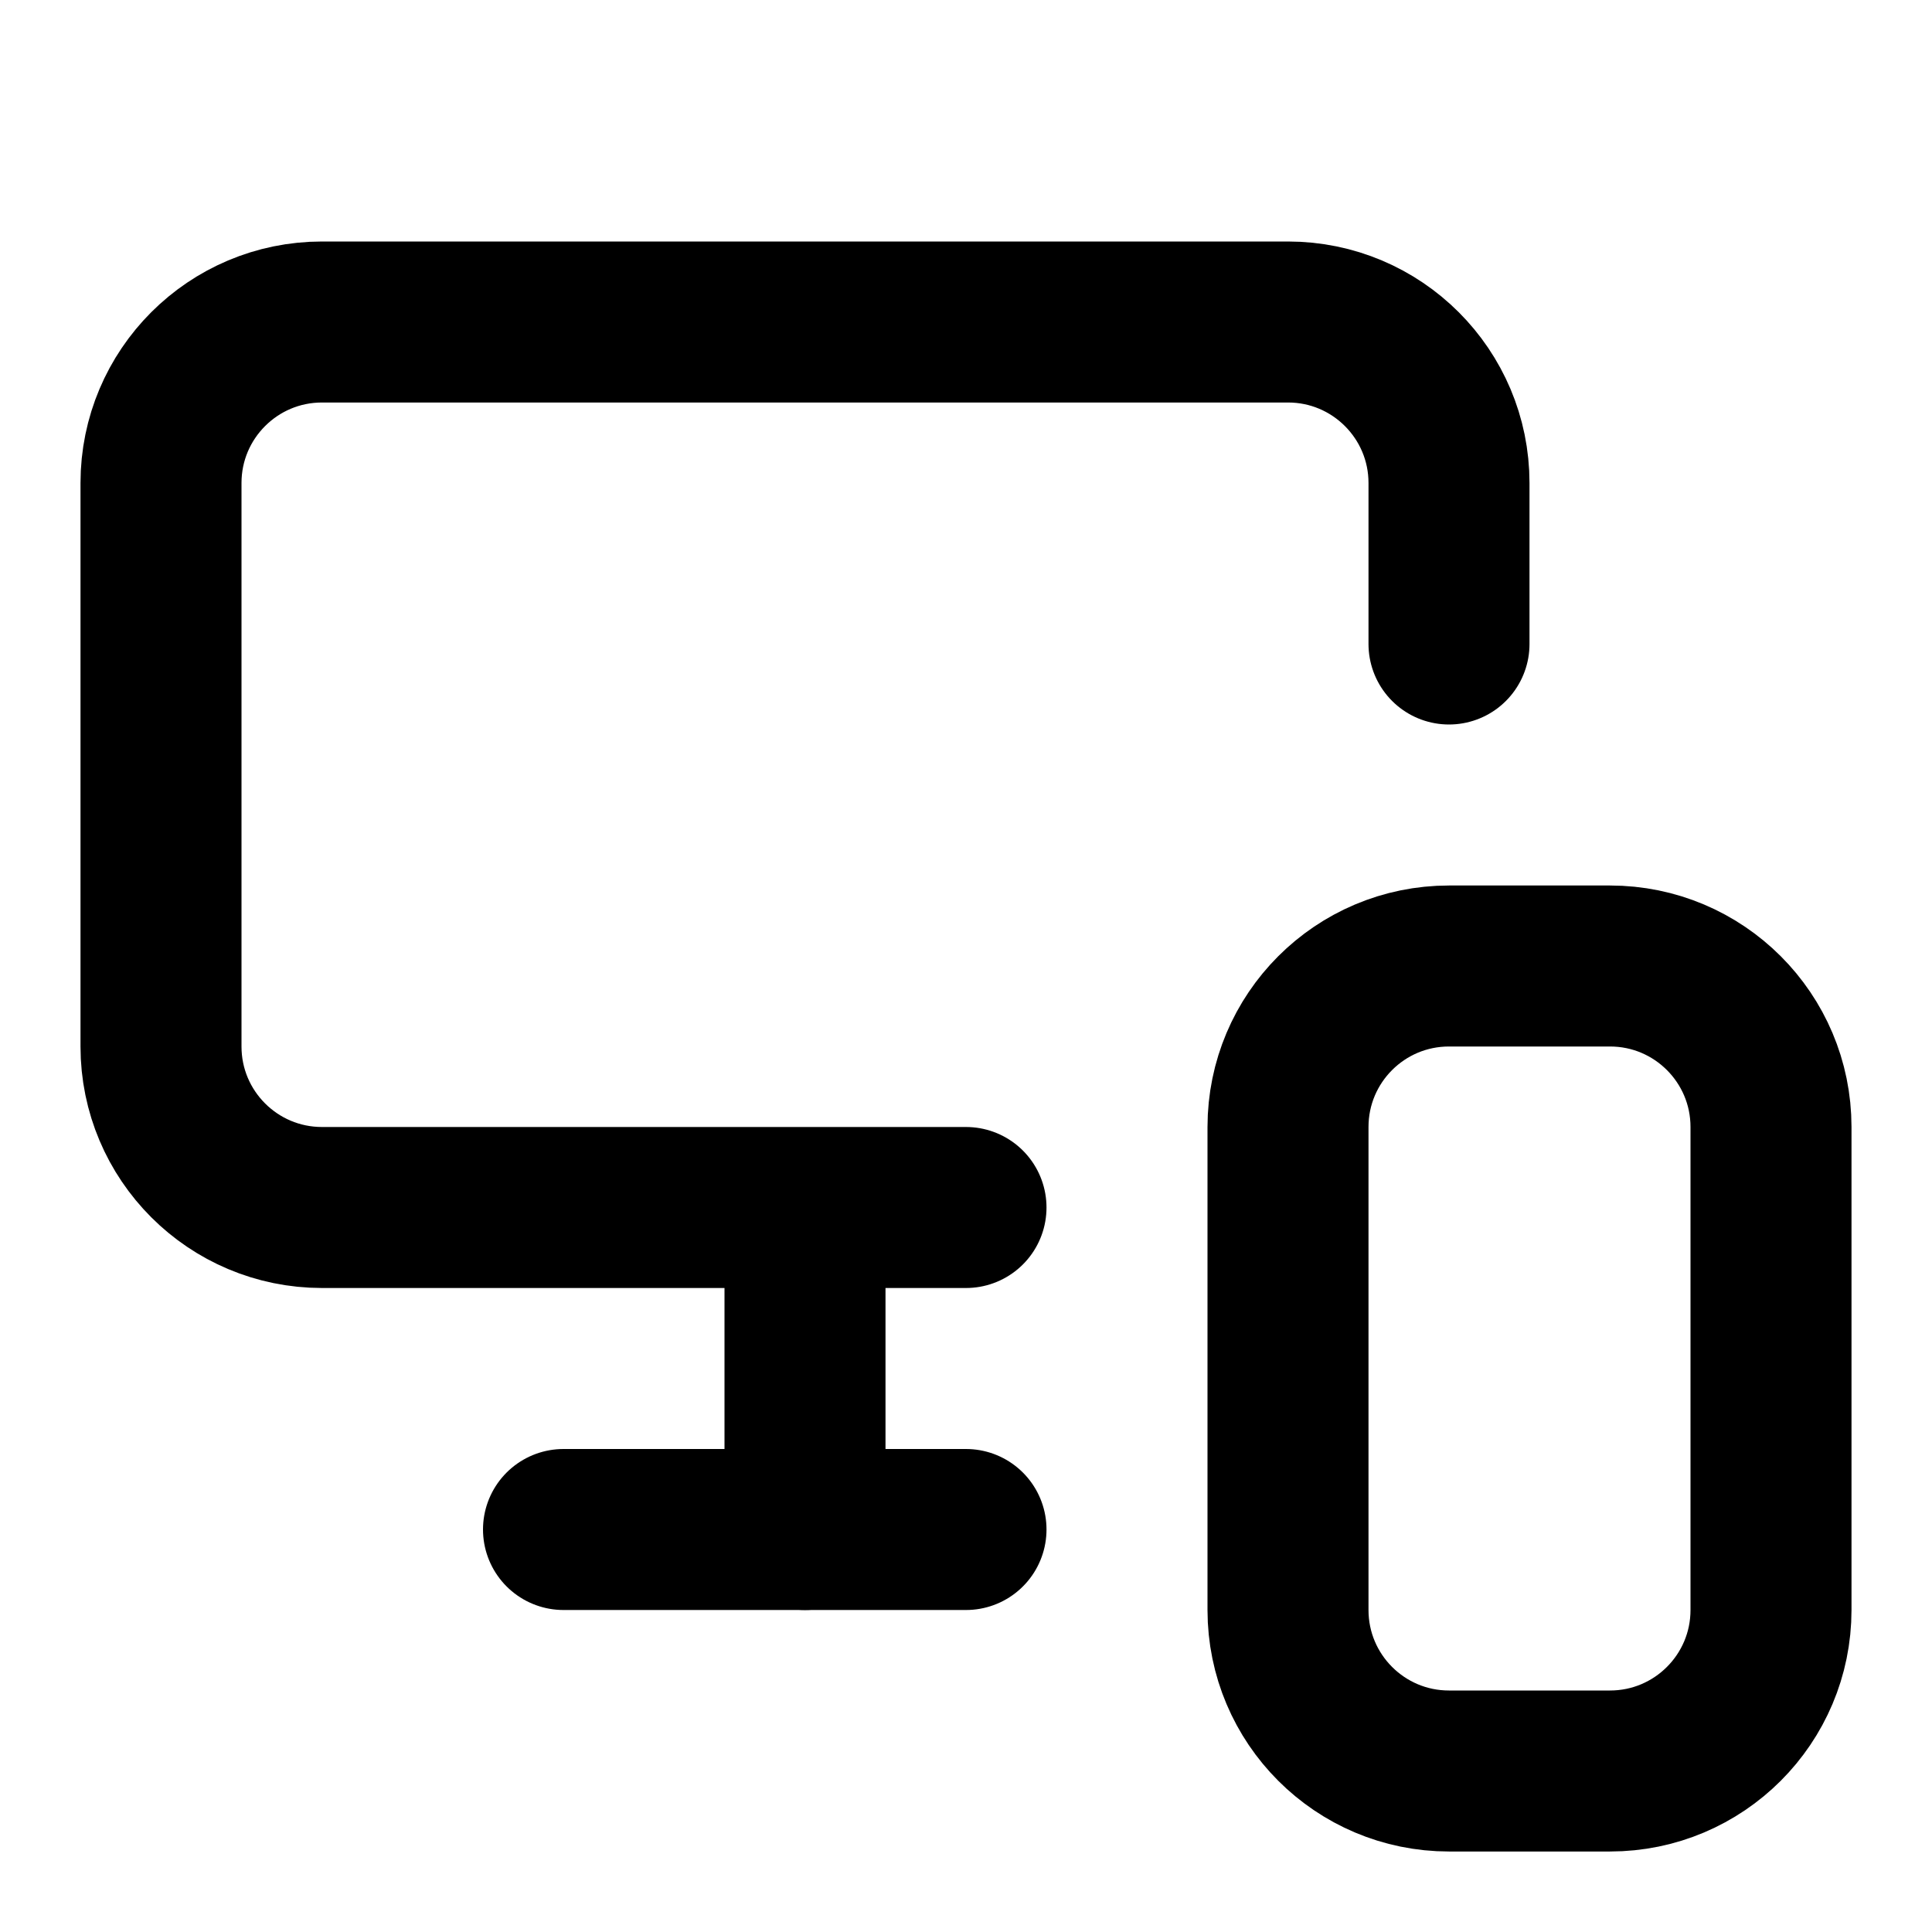
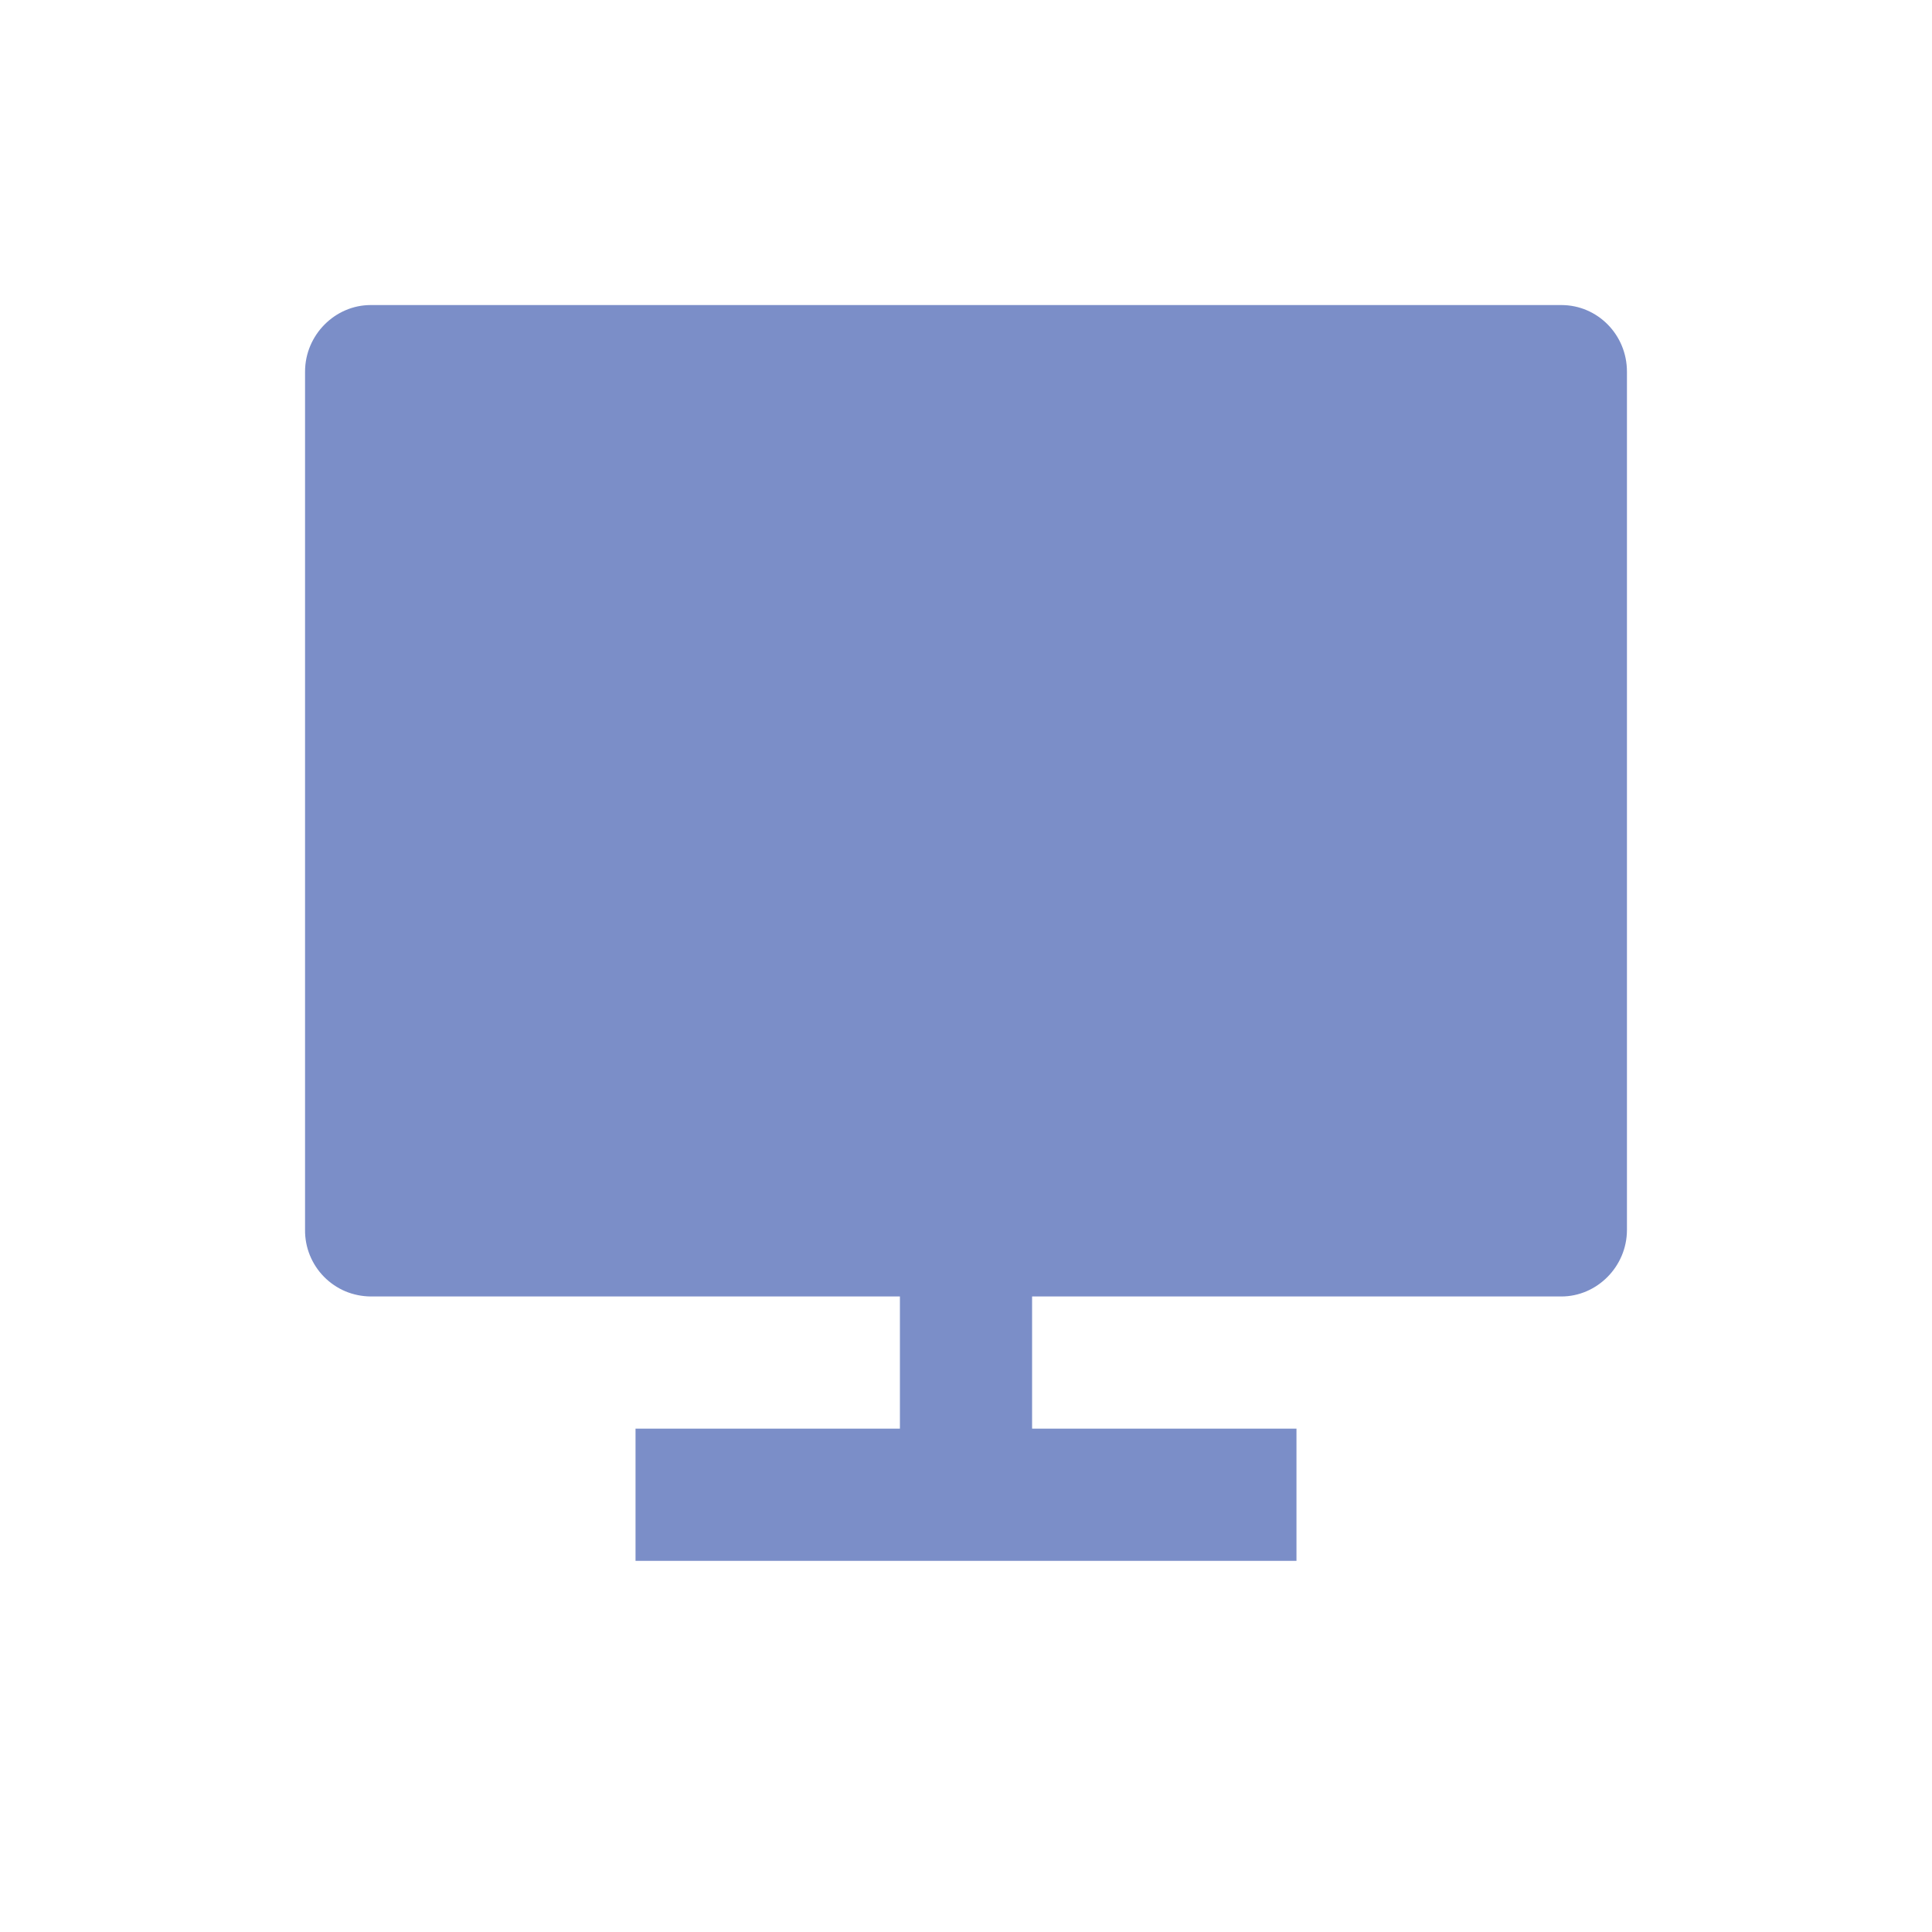
- <svg xmlns="http://www.w3.org/2000/svg" width="24" height="24" viewBox="0 0 24 24" fill="none" stroke="currentColor" stroke-width="2" stroke-linecap="round" stroke-linejoin="round" class="lucide lucide-monitor-smartphone">
-   <path d="M18 8V6a2 2 0 0 0-2-2H4a2 2 0 0 0-2 2v7a2 2 0 0 0 2 2h8" />
-   <path d="M10 19v-3.96 3.15" />
-   <path d="M7 19h5" />
-   <rect width="6" height="10" x="16" y="12" rx="2" />
+ <svg xmlns="http://www.w3.org/2000/svg" width="19" height="19" viewBox="0 0 19 19" fill="none">
+   <path d="M10.15 12.75V14.05H12.75V15.35H6.25V14.05H8.85V12.75H3.645C3.559 12.749 3.475 12.732 3.396 12.699C3.318 12.666 3.246 12.617 3.186 12.556C3.126 12.495 3.079 12.423 3.047 12.344C3.015 12.265 2.999 12.18 3 12.095V3.655C3 3.293 3.296 3 3.645 3H15.355C15.711 3 16 3.292 16 3.655V12.095C16 12.457 15.704 12.75 15.355 12.75H10.15Z" fill="#7B8EC8" />
</svg>
